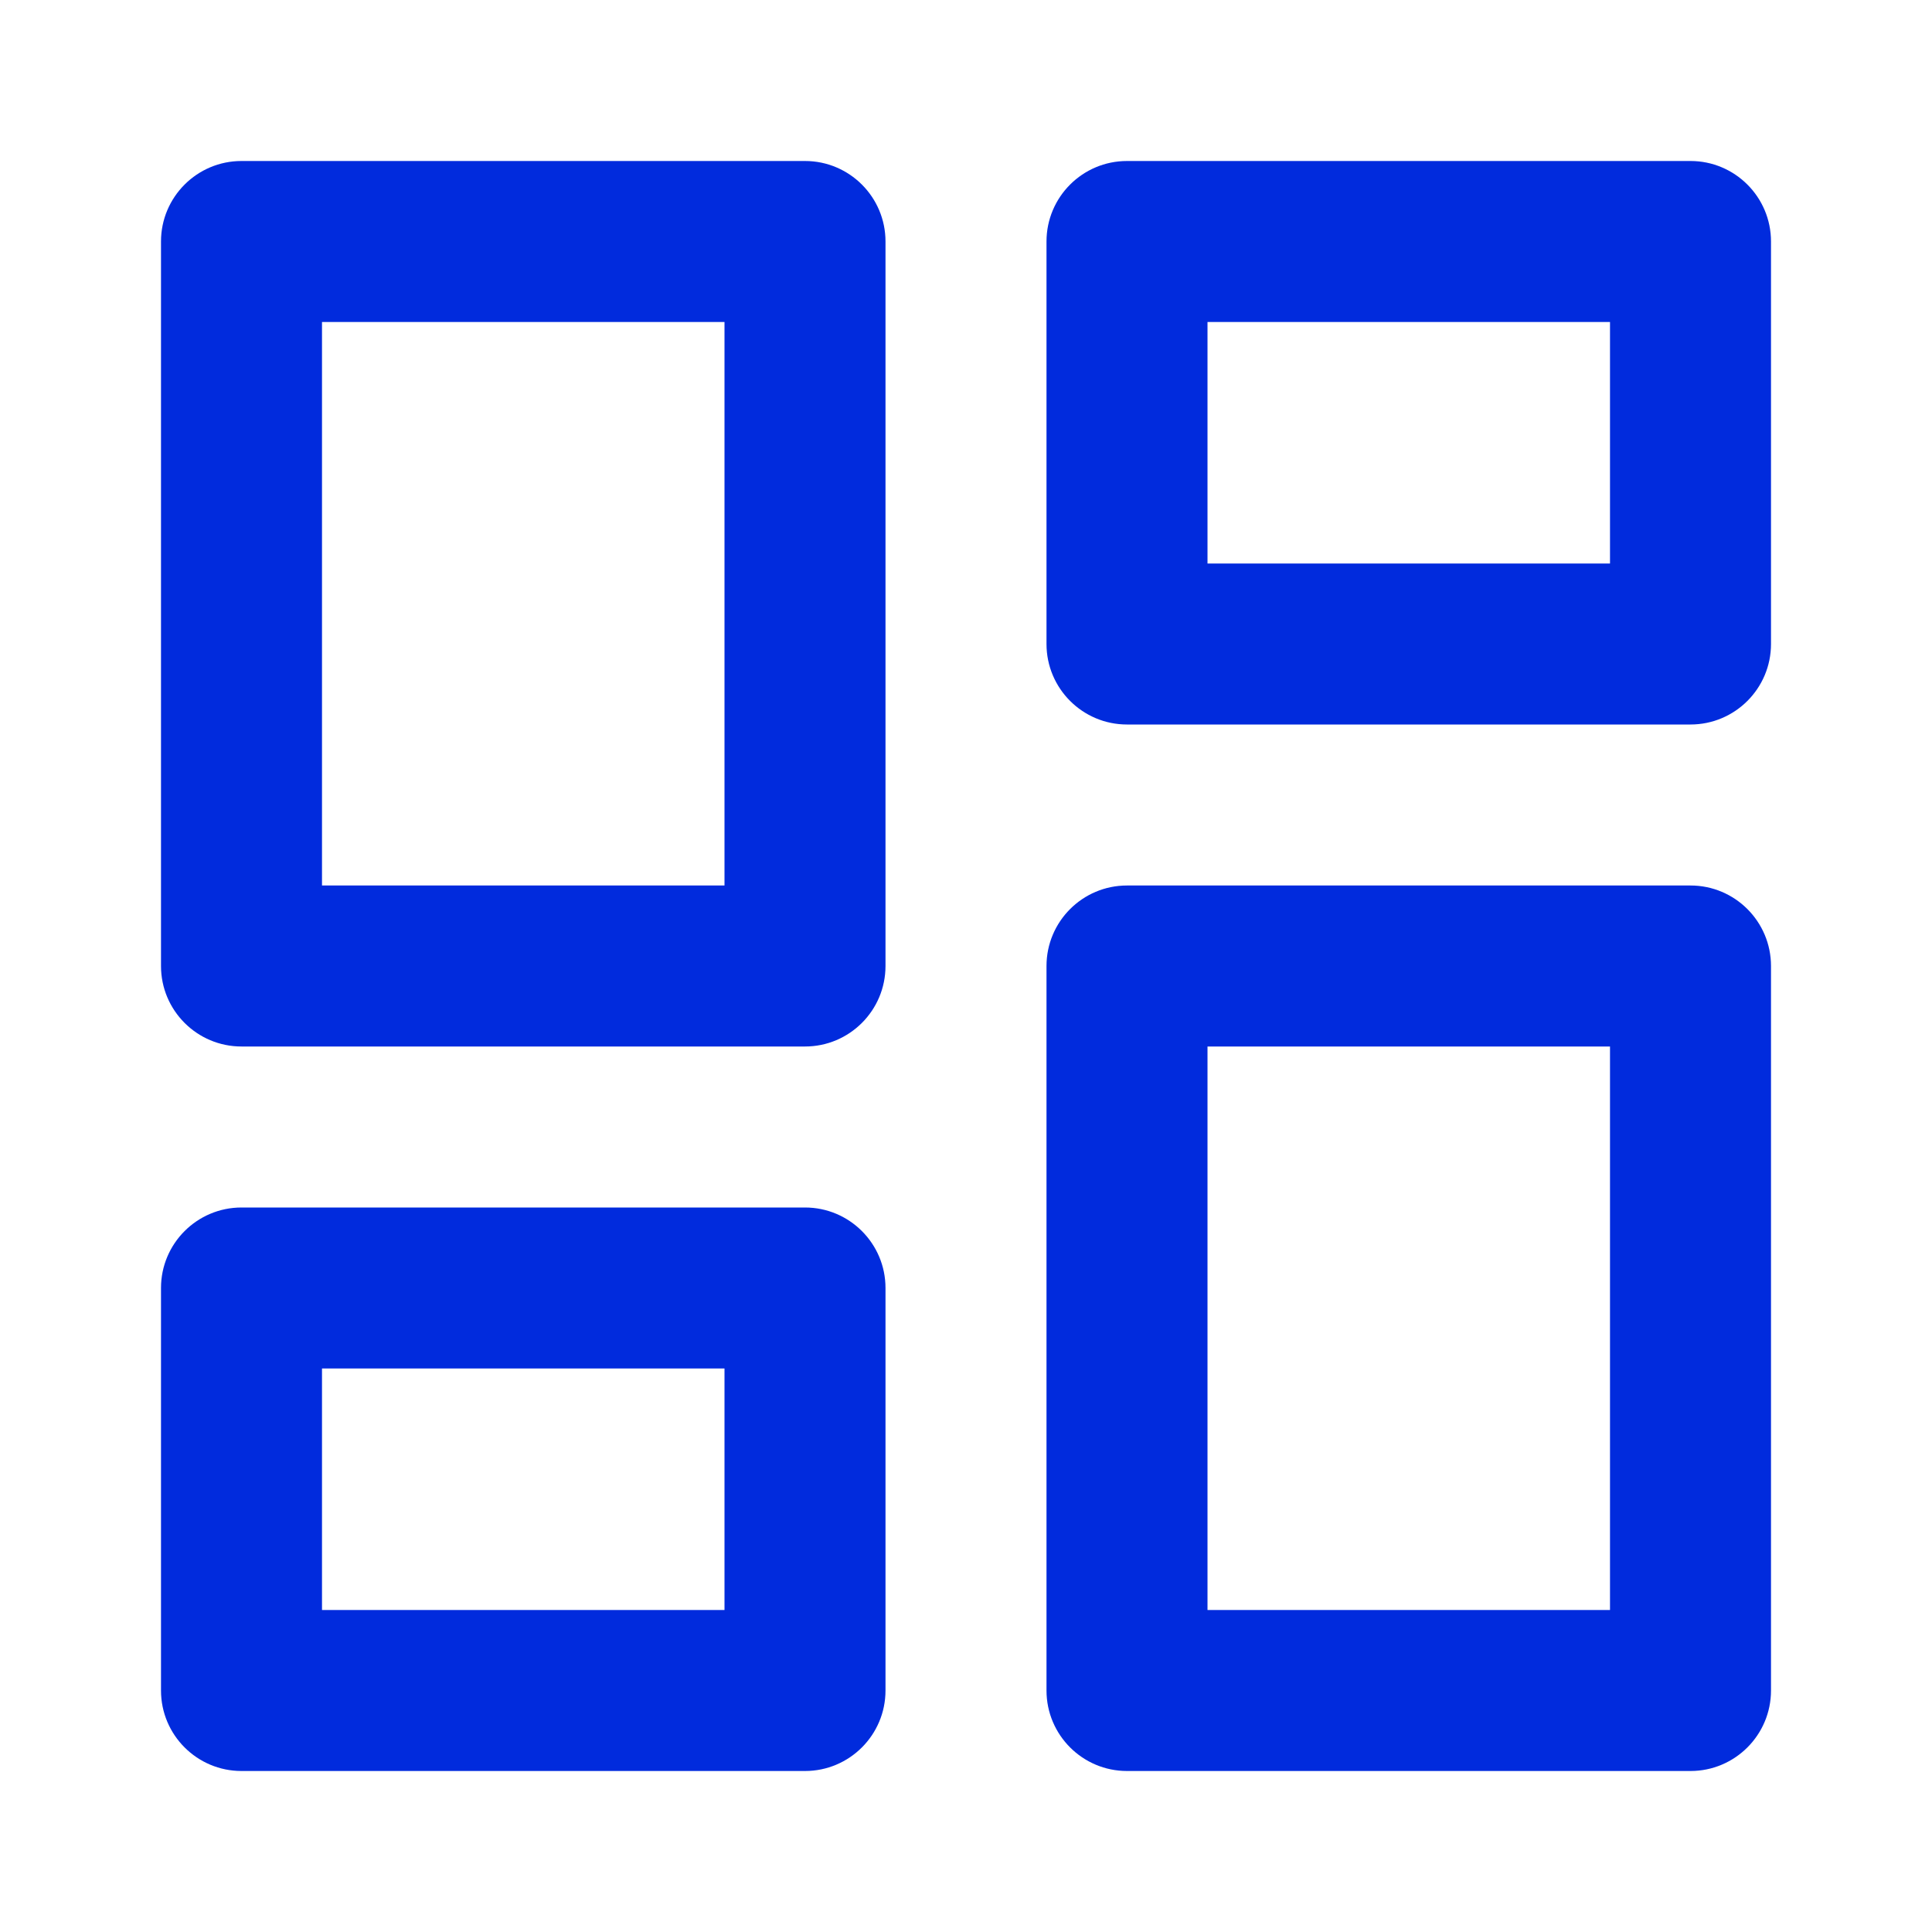
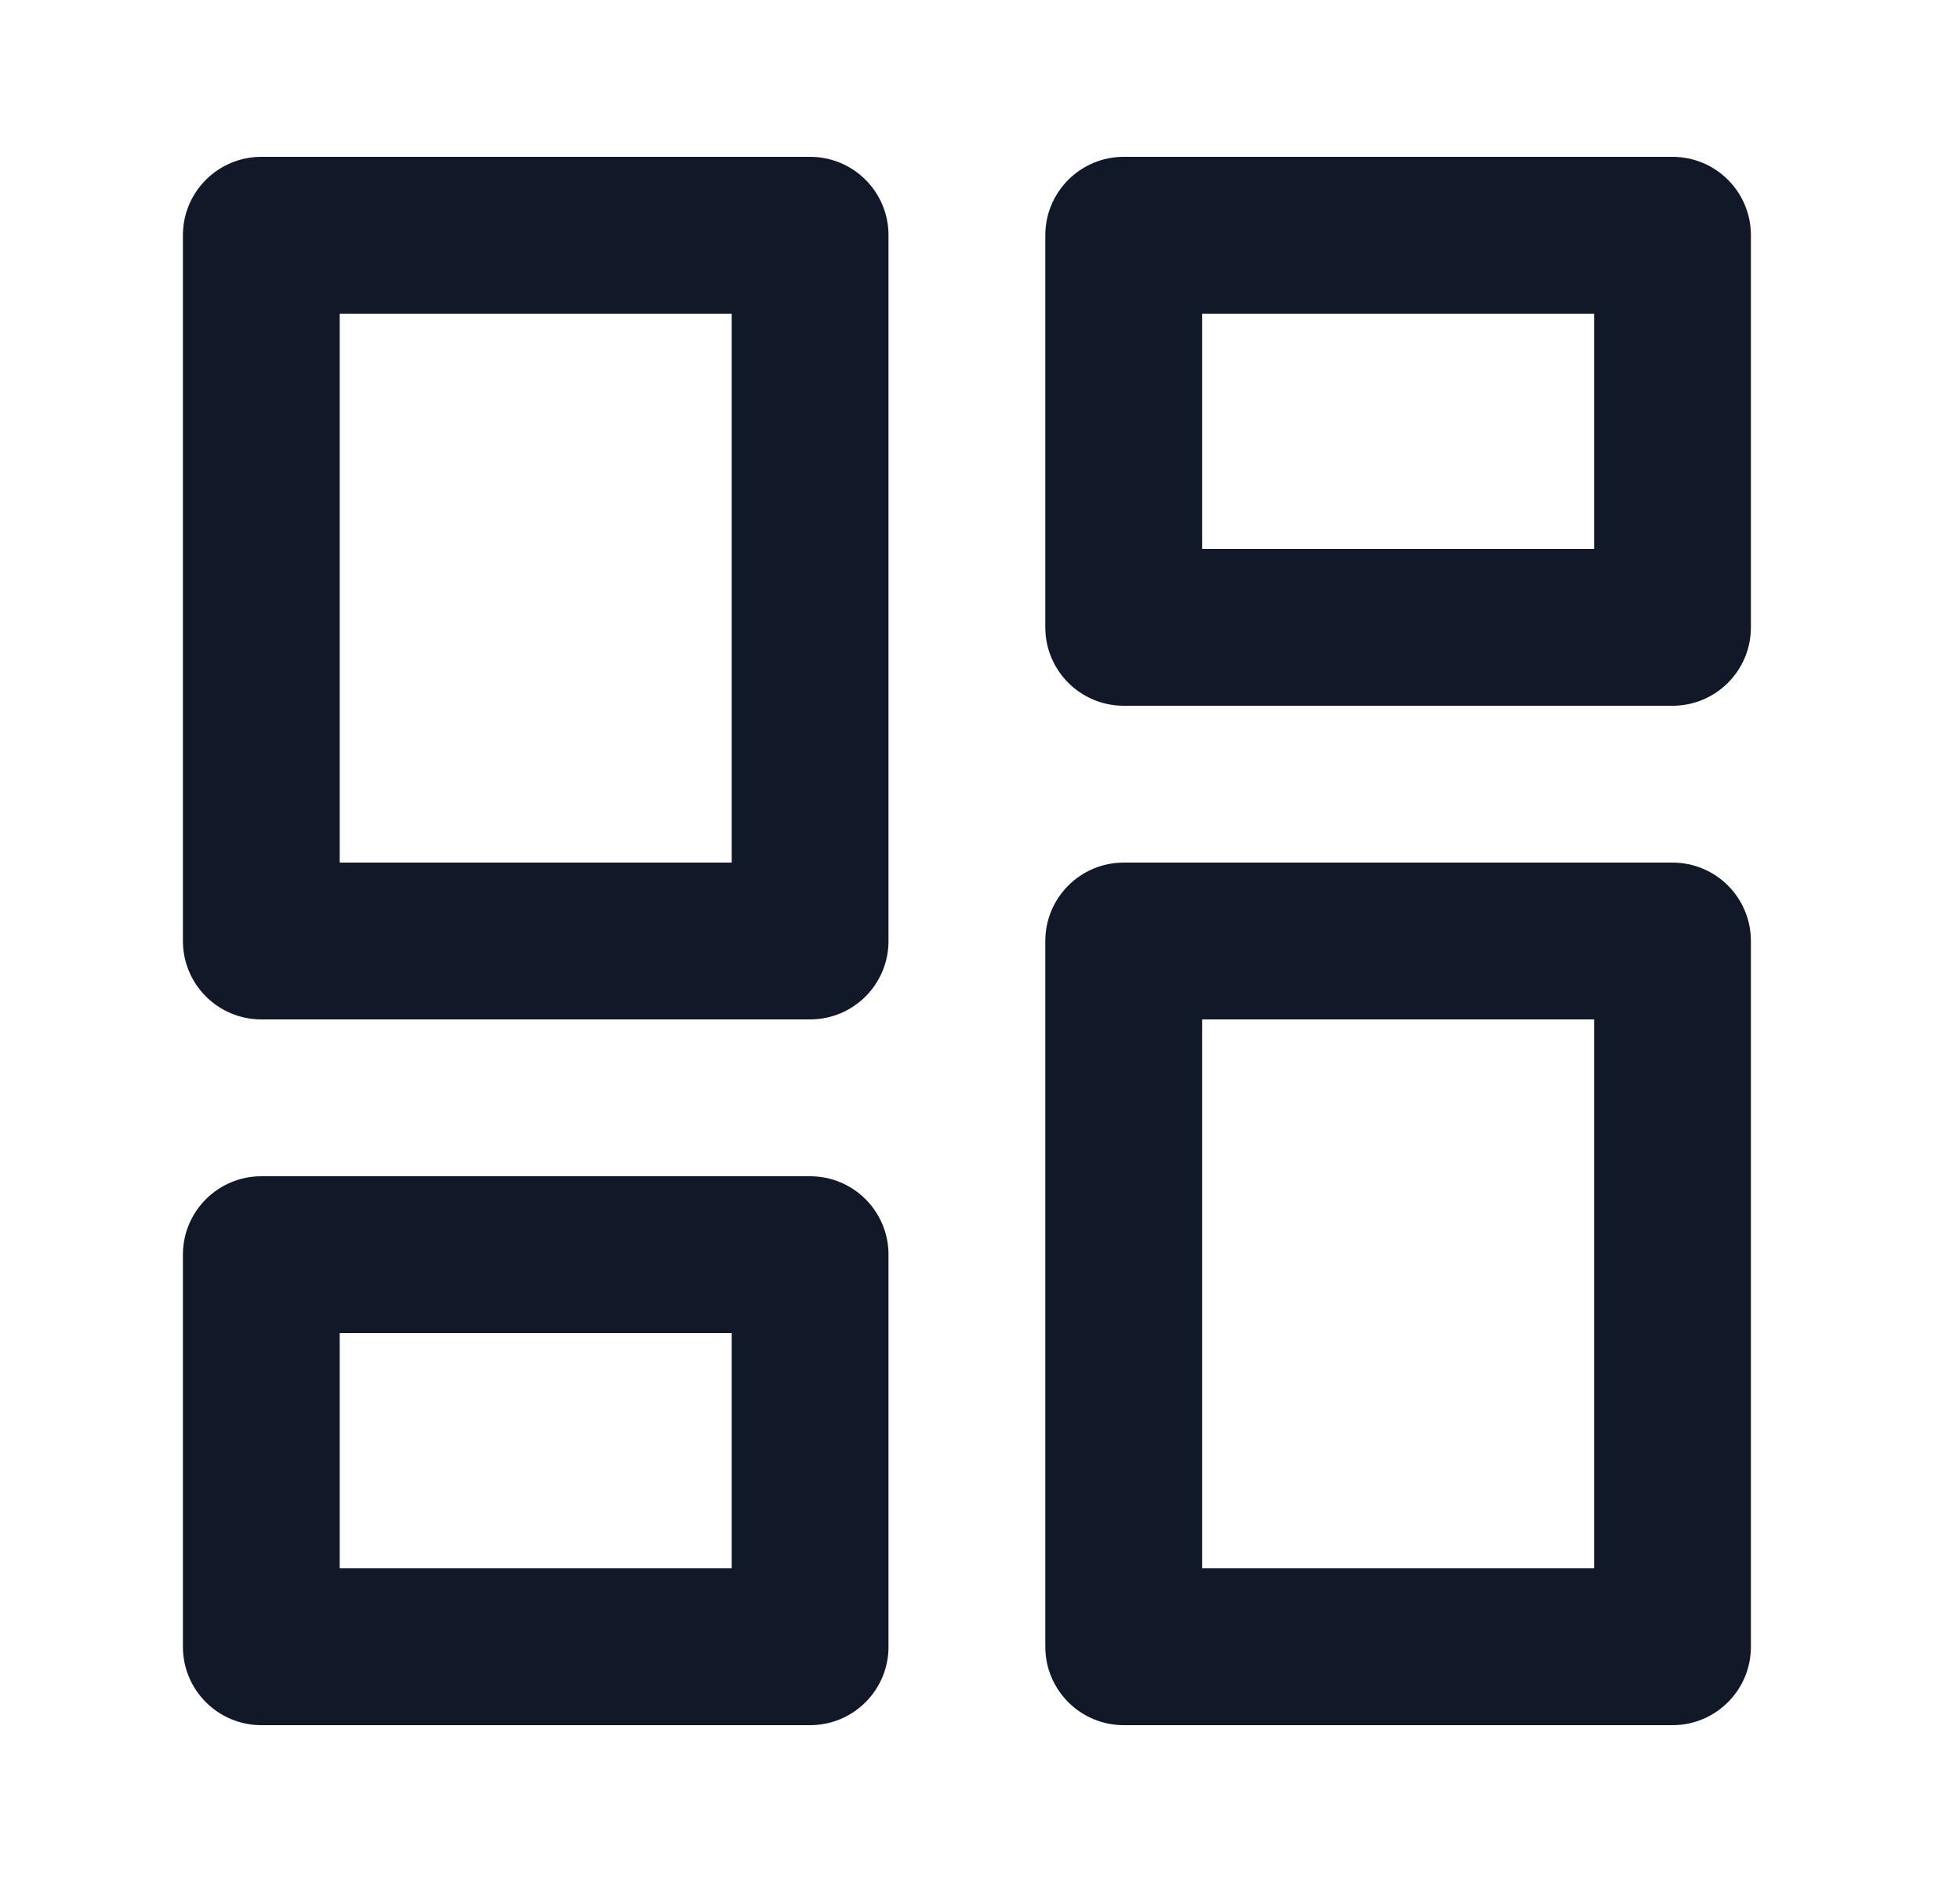
- <svg xmlns="http://www.w3.org/2000/svg" width="24" height="24" viewBox="0 0 24 24" fill="none">
-   <path fill-rule="evenodd" clip-rule="evenodd" d="M2 3C2 2.448 2.448 2 3 2H10C10.552 2 11 2.448 11 3V12C11 12.552 10.552 13 10 13H3C2.448 13 2 12.552 2 12V3ZM4 4V11H9V4H4Z" fill="#012BDD" />
-   <path fill-rule="evenodd" clip-rule="evenodd" d="M13 3C13 2.448 13.448 2 14 2H21C21.552 2 22 2.448 22 3V8C22 8.552 21.552 9 21 9H14C13.448 9 13 8.552 13 8V3ZM15 4V7H20V4H15Z" fill="#012BDD" />
-   <path fill-rule="evenodd" clip-rule="evenodd" d="M13 12C13 11.448 13.448 11 14 11H21C21.552 11 22 11.448 22 12V21C22 21.552 21.552 22 21 22H14C13.448 22 13 21.552 13 21V12ZM15 13V20H20V13H15Z" fill="#012BDD" />
-   <path fill-rule="evenodd" clip-rule="evenodd" d="M2 16C2 15.448 2.448 15 3 15H10C10.552 15 11 15.448 11 16V21C11 21.552 10.552 22 10 22H3C2.448 22 2 21.552 2 21V16ZM4 17V20H9V17H4Z" fill="#012BDD" />
+ <svg xmlns="http://www.w3.org/2000/svg" width="25" height="24" viewBox="0 0 25 24" fill="none">
+   <path fill-rule="evenodd" clip-rule="evenodd" d="M2.333 3C2.333 2.448 2.781 2 3.333 2H10.333C10.886 2 11.333 2.448 11.333 3V12C11.333 12.552 10.886 13 10.333 13H3.333C2.781 13 2.333 12.552 2.333 12V3ZM4.333 4V11H9.333V4H4.333Z" fill="#111827" />
+   <path fill-rule="evenodd" clip-rule="evenodd" d="M13.333 3C13.333 2.448 13.781 2 14.333 2H21.333C21.886 2 22.333 2.448 22.333 3V8C22.333 8.552 21.886 9 21.333 9H14.333C13.781 9 13.333 8.552 13.333 8V3ZM15.333 4V7H20.333V4H15.333Z" fill="#111827" />
+   <path fill-rule="evenodd" clip-rule="evenodd" d="M13.333 12C13.333 11.448 13.781 11 14.333 11H21.333C21.886 11 22.333 11.448 22.333 12V21C22.333 21.552 21.886 22 21.333 22H14.333C13.781 22 13.333 21.552 13.333 21V12ZM15.333 13V20H20.333V13H15.333Z" fill="#111827" />
+   <path fill-rule="evenodd" clip-rule="evenodd" d="M2.333 16C2.333 15.448 2.781 15 3.333 15H10.333C10.886 15 11.333 15.448 11.333 16V21C11.333 21.552 10.886 22 10.333 22H3.333C2.781 22 2.333 21.552 2.333 21V16ZM4.333 17V20H9.333V17H4.333Z" fill="#111827" />
</svg>
